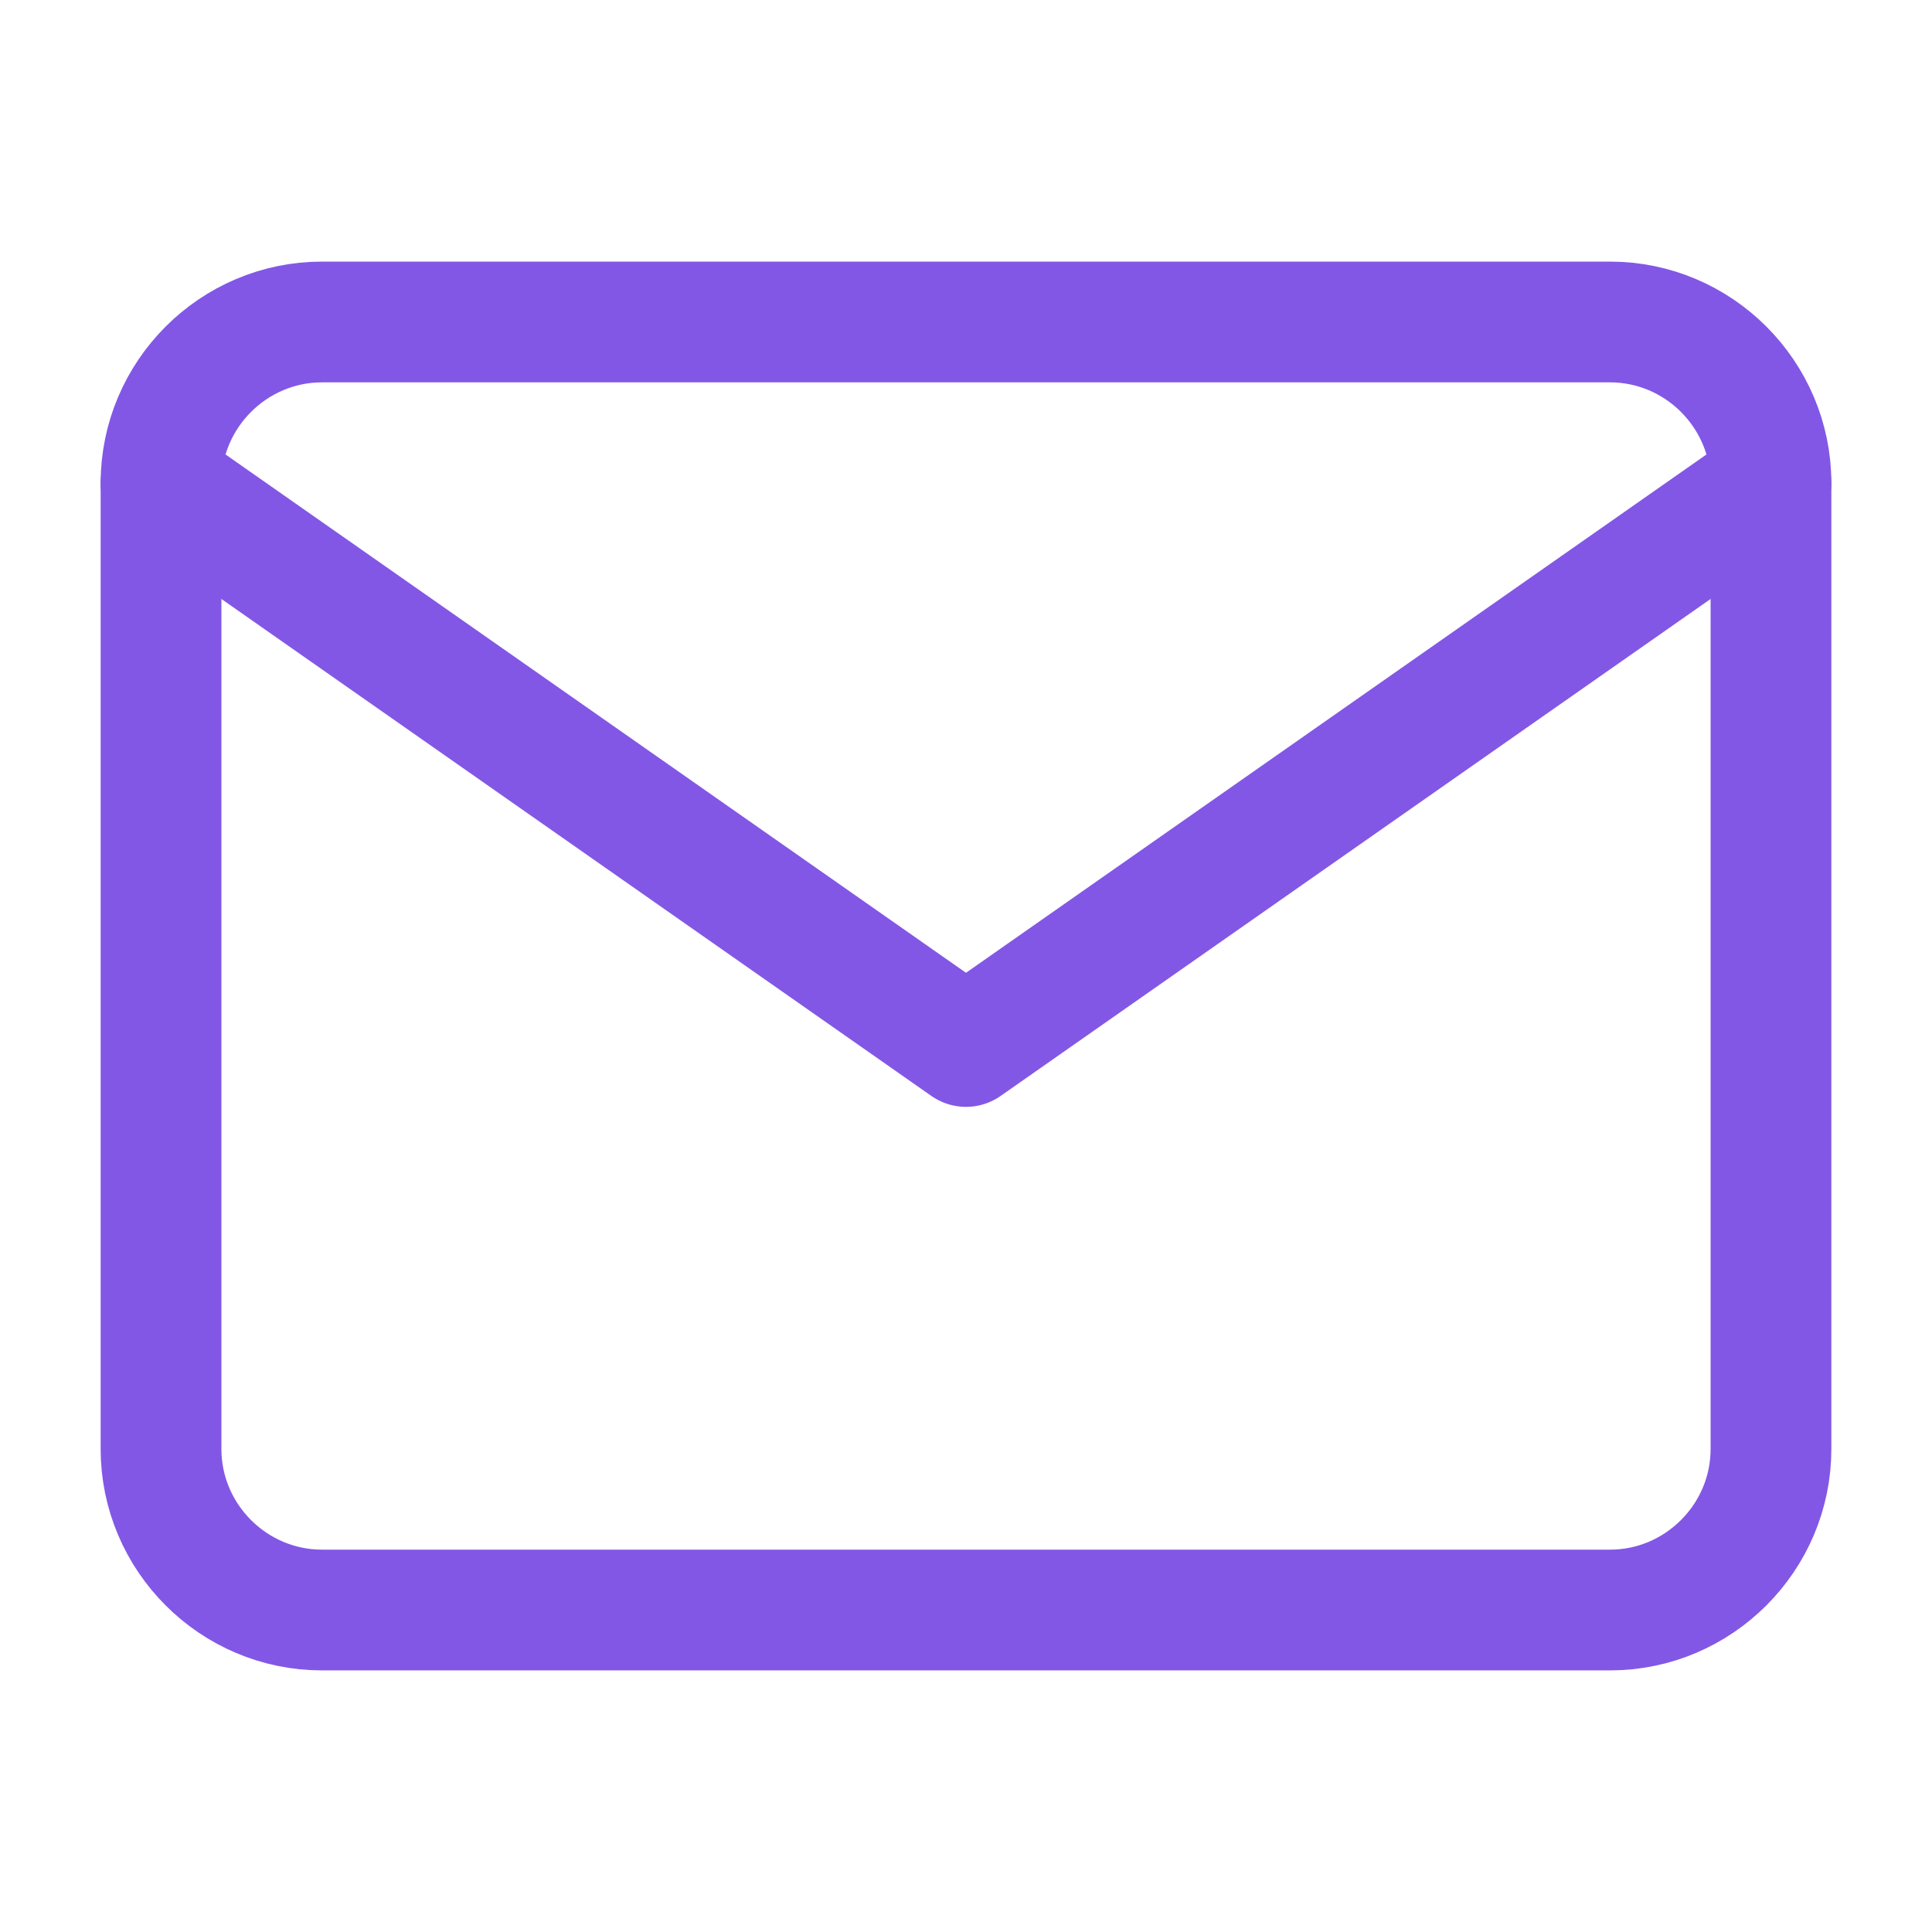
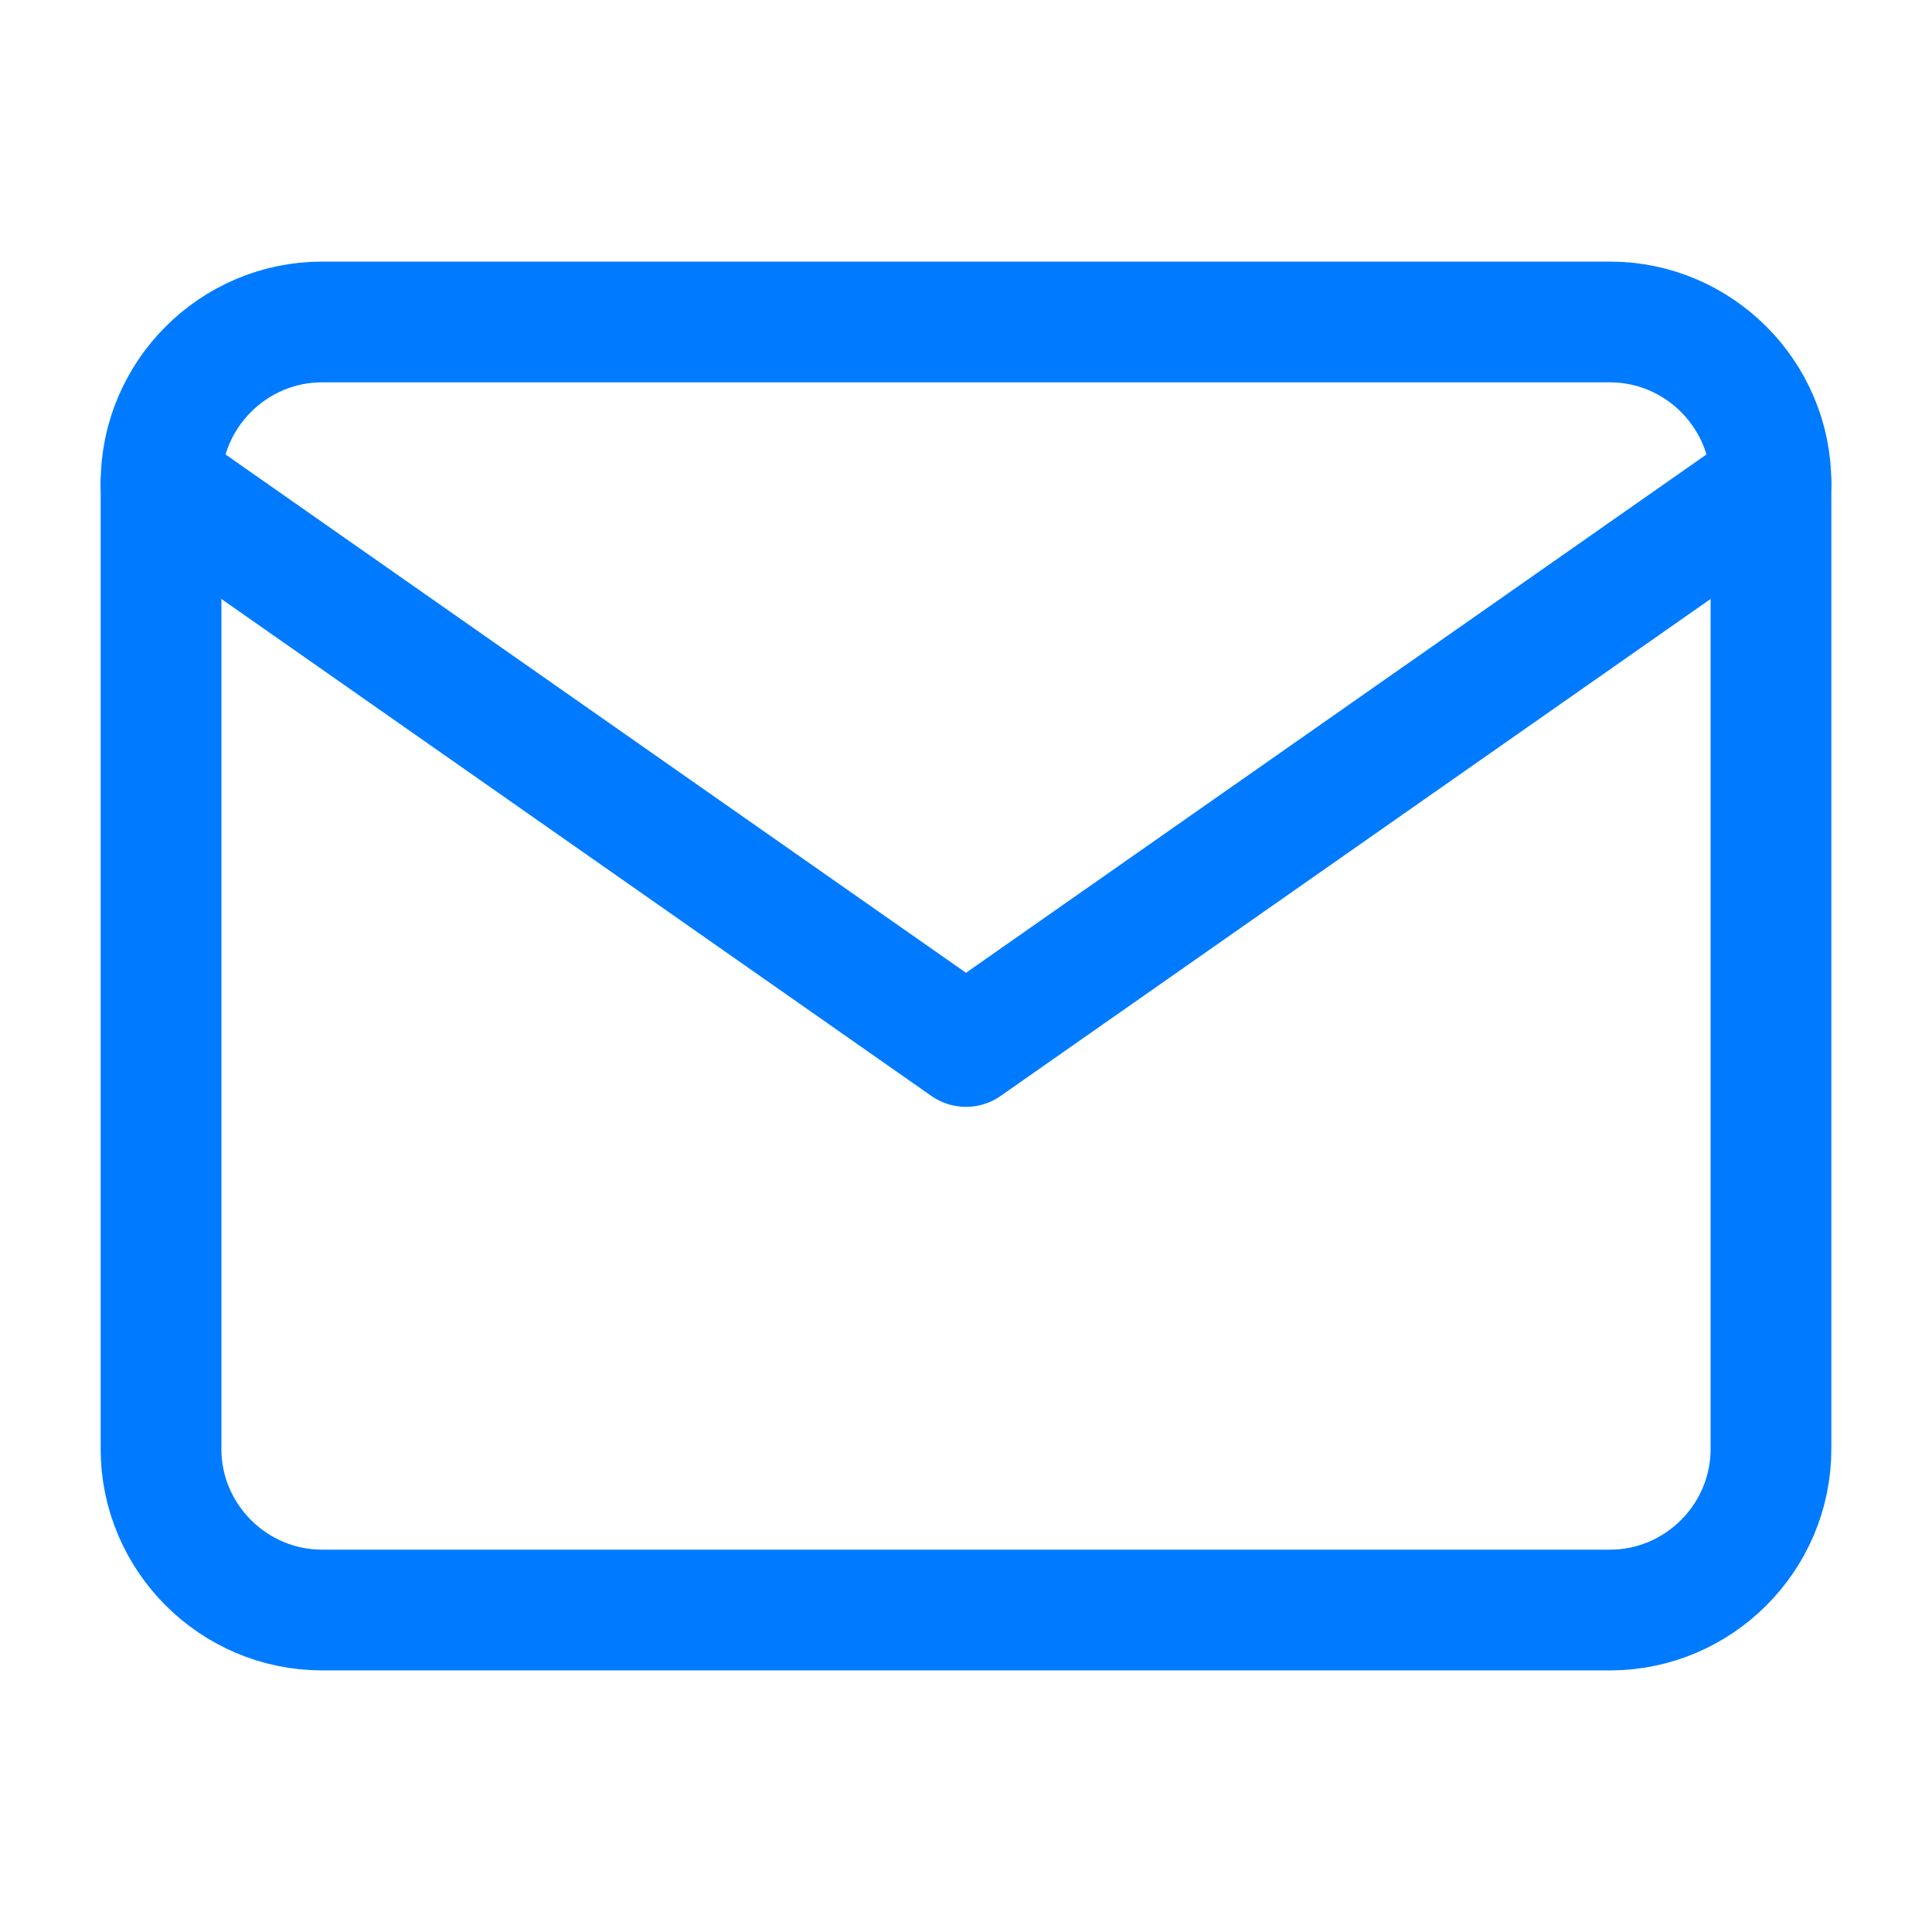
<svg xmlns="http://www.w3.org/2000/svg" width="32" height="32" viewBox="0 0 32 32" fill="none">
-   <path d="M5.333 5.333H26.667C28.133 5.333 29.333 6.533 29.333 8V24C29.333 25.467 28.133 26.667 26.667 26.667H5.333C3.867 26.667 2.667 25.467 2.667 24V8C2.667 6.533 3.867 5.333 5.333 5.333Z" stroke="#8257E6" stroke-width="2" stroke-linecap="round" stroke-linejoin="round" />
-   <path d="M29.333 8L16 17.333L2.667 8" stroke="#8257E6" stroke-width="2" stroke-linecap="round" stroke-linejoin="round" />
+   <path d="M5.333 5.333H26.667C28.133 5.333 29.333 6.533 29.333 8V24C29.333 25.467 28.133 26.667 26.667 26.667H5.333C3.867 26.667 2.667 25.467 2.667 24V8C2.667 6.533 3.867 5.333 5.333 5.333Z" stroke="#007BFF" stroke-width="2" stroke-linecap="round" stroke-linejoin="round" />
+   <path d="M29.333 8L16 17.333L2.667 8" stroke="#007BFF" stroke-width="2" stroke-linecap="round" stroke-linejoin="round" />
</svg>
